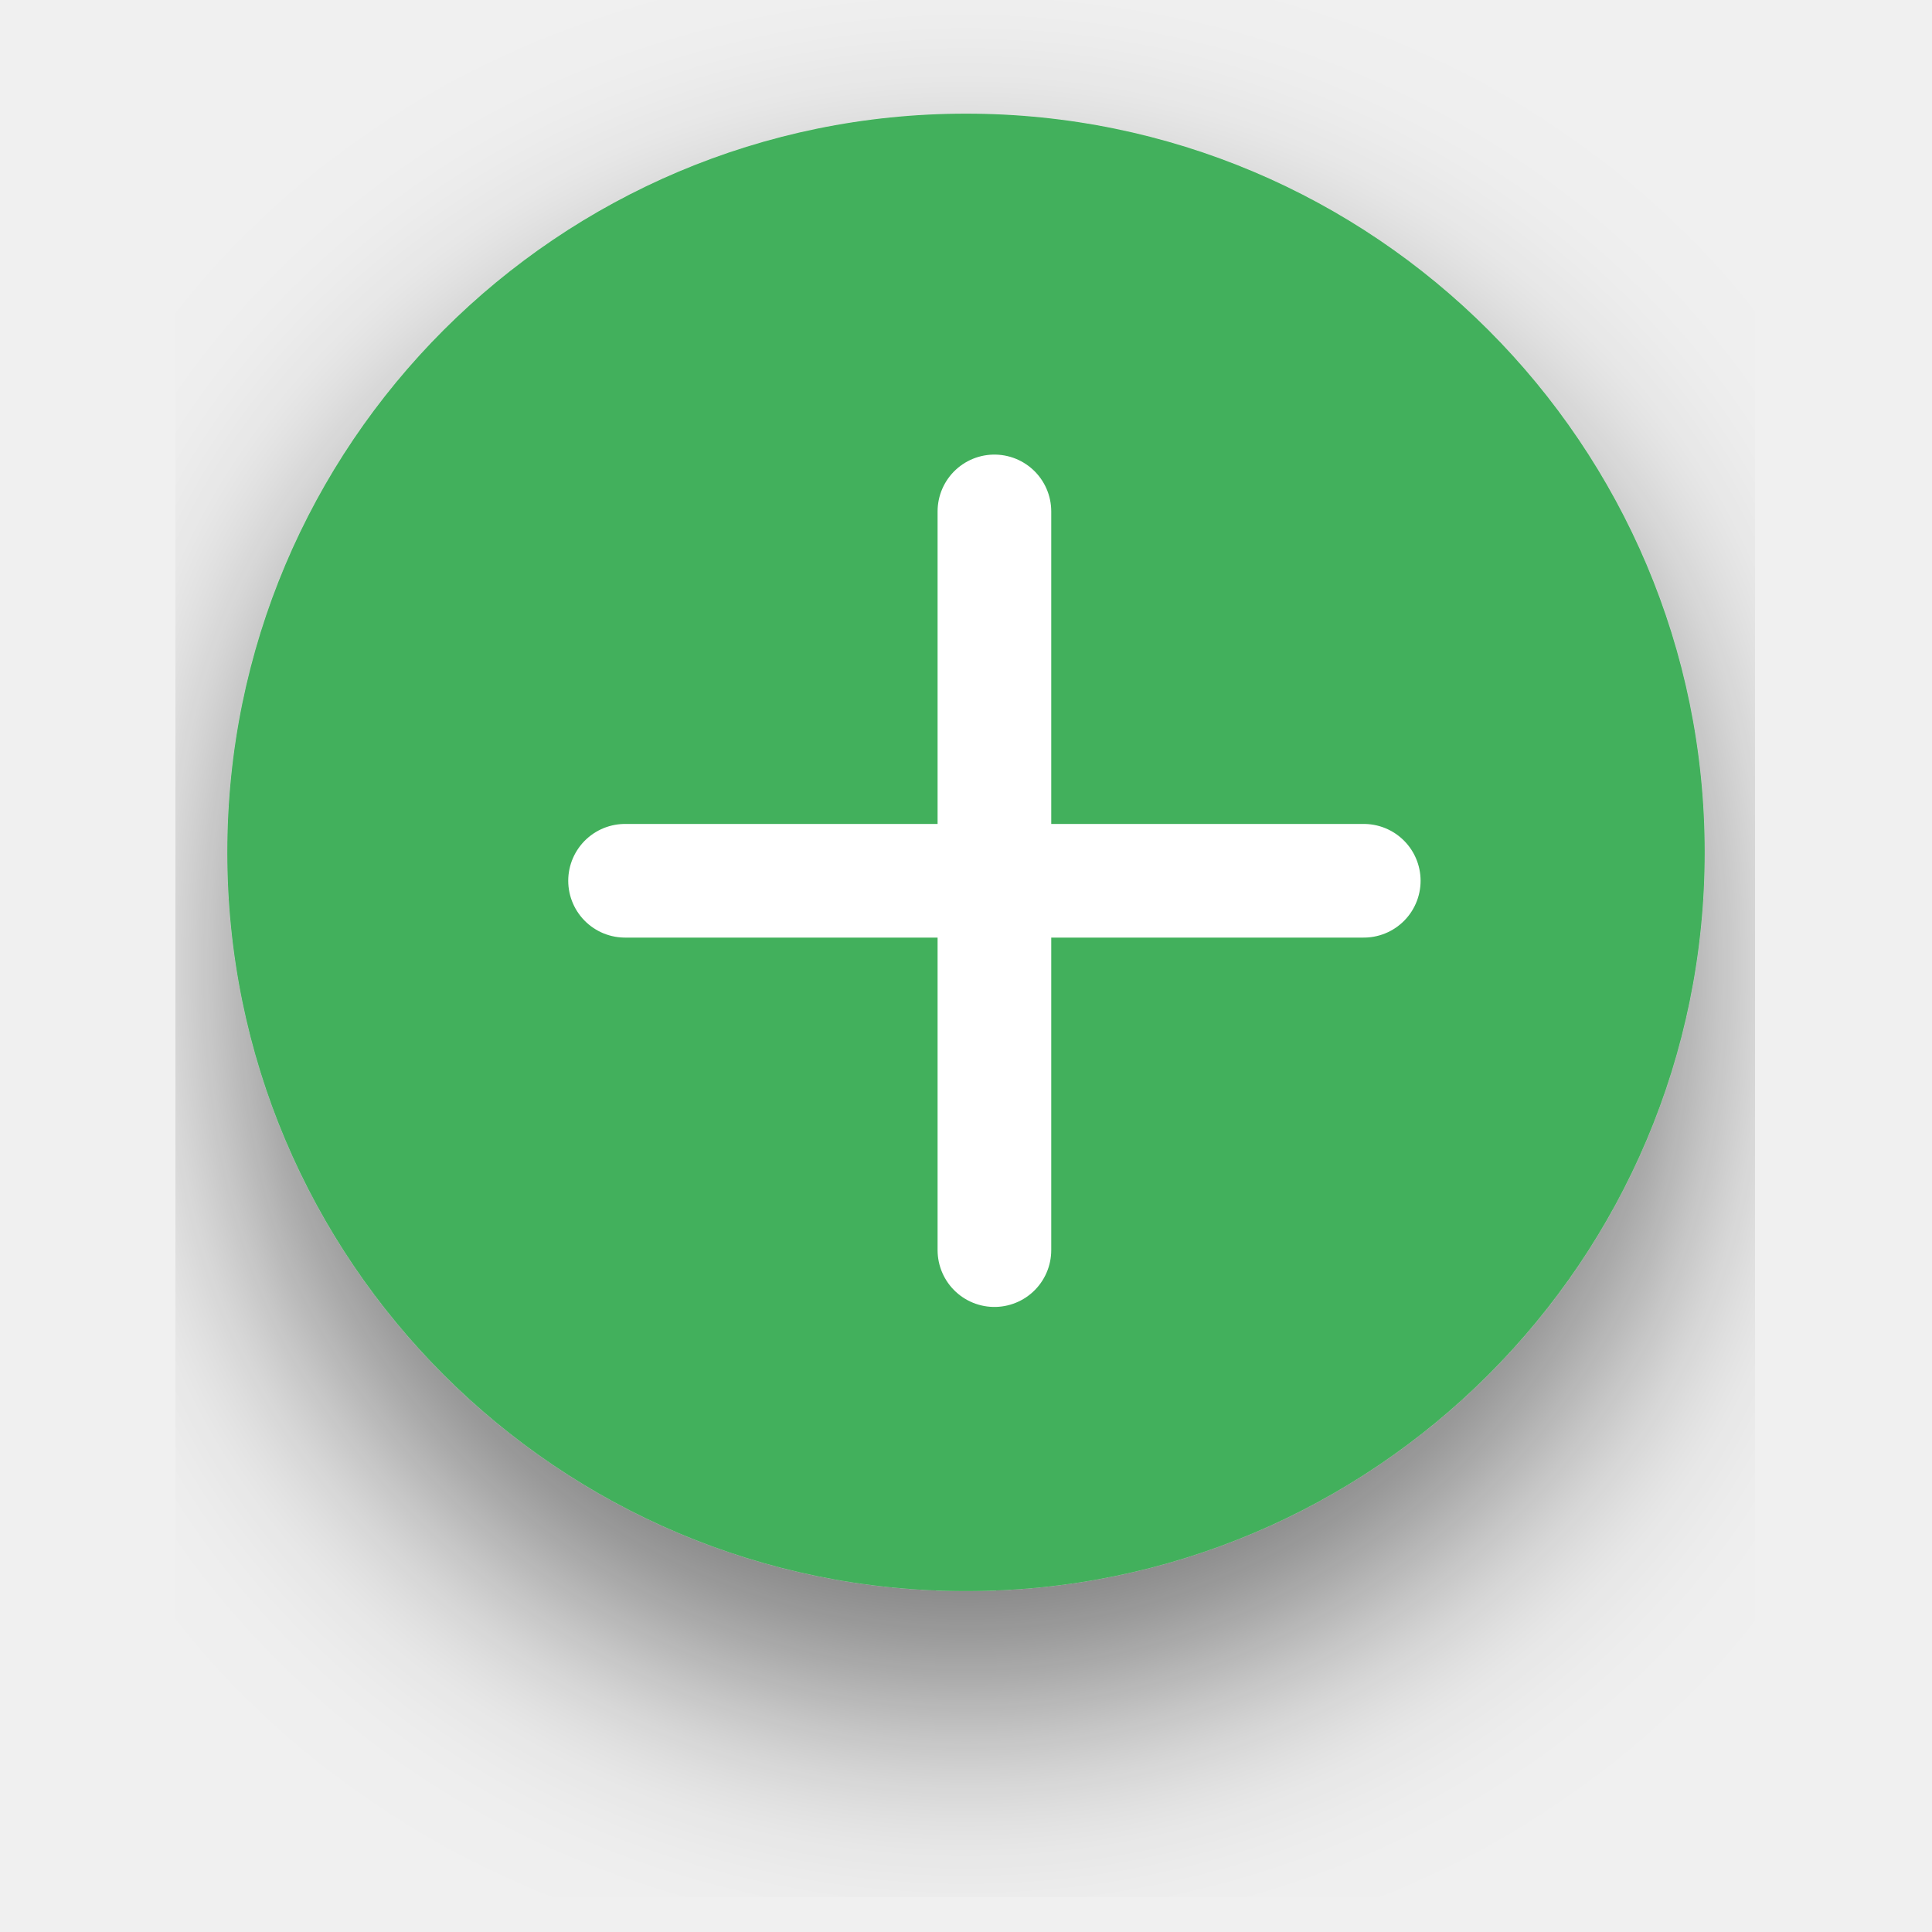
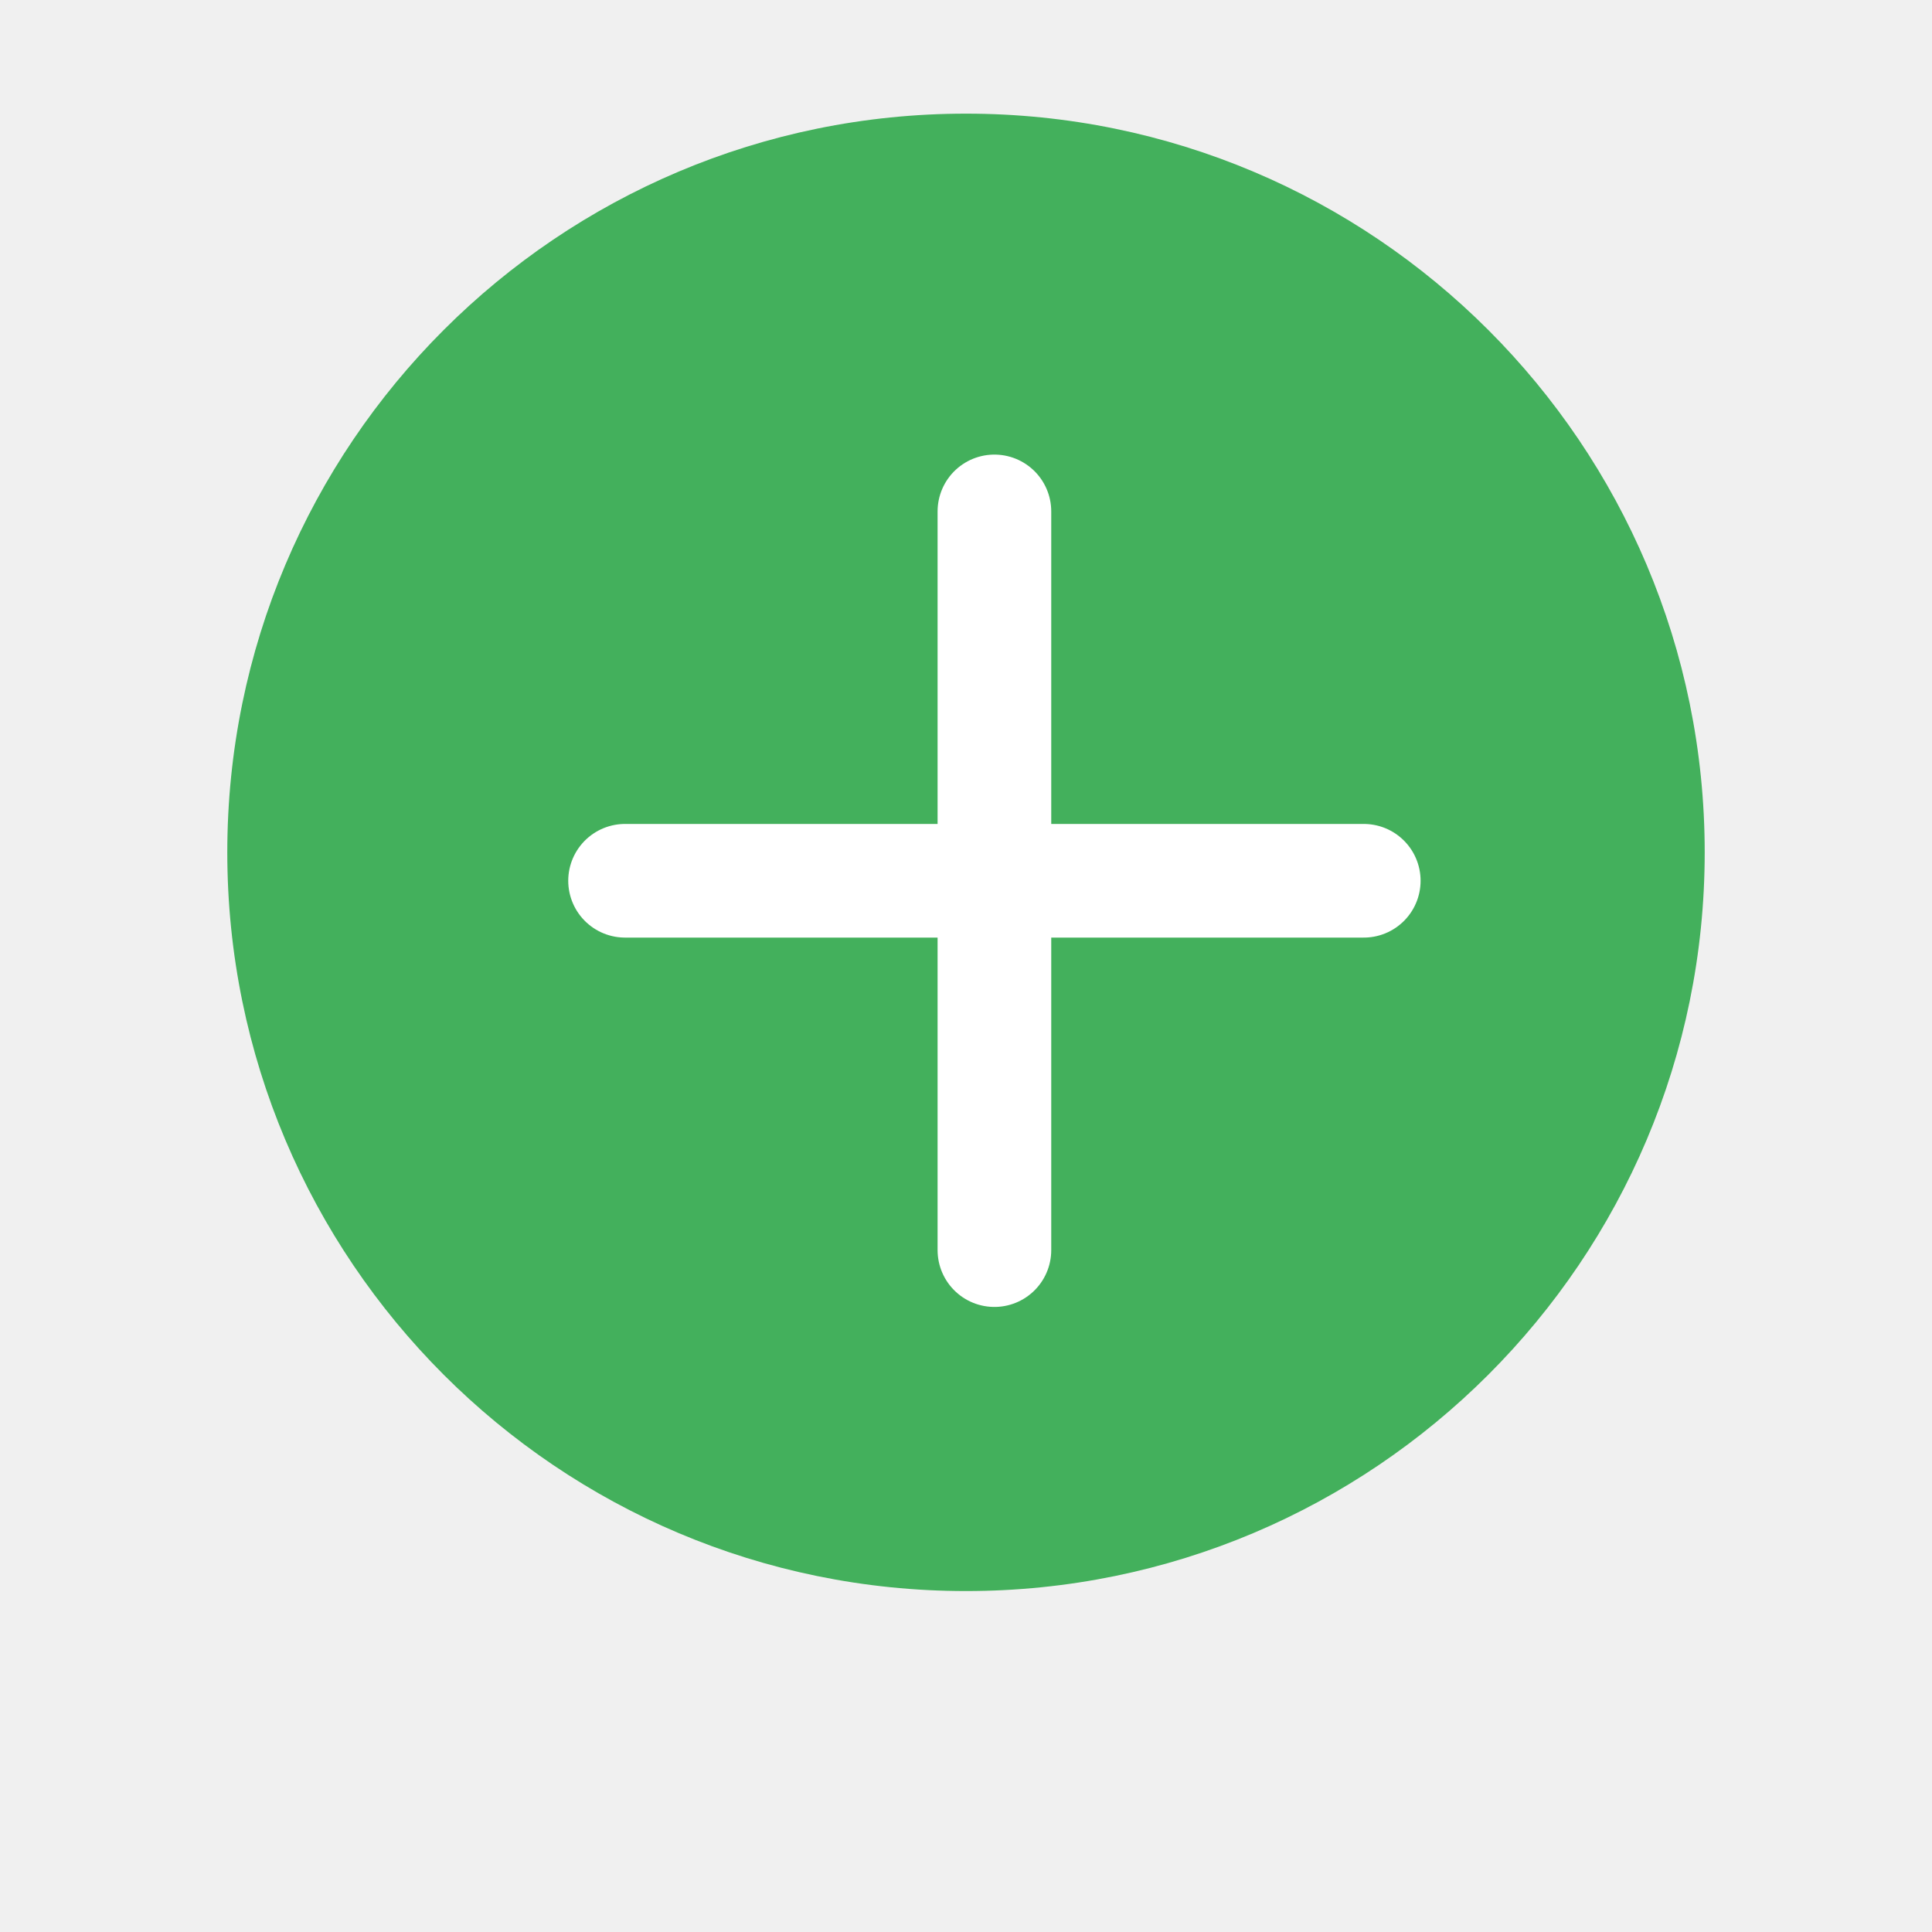
<svg xmlns="http://www.w3.org/2000/svg" width="34" height="34" viewBox="0 0 34 34">
-   <defs>
-     <filter id="a" width="106.9%" height="141.4%" x="-3.5%" y="-20.7%" filterUnits="objectBoundingBox">
-       <feOffset dy="2" in="SourceAlpha" result="shadowOffsetOuter1" />
-       <feGaussianBlur in="shadowOffsetOuter1" result="shadowBlurOuter1" stdDeviation="2" />
-       <feColorMatrix in="shadowBlurOuter1" result="shadowMatrixOuter1" values="0 0 0 0 0 0 0 0 0 0 0 0 0 0 0 0 0 0 0.5 0" />
-       <feMerge>
-         <feMergeNode in="shadowMatrixOuter1" />
-         <feMergeNode in="SourceGraphic" />
-       </feMerge>
-     </filter>
-   </defs>
-   <g fill="none" fill-rule="evenodd" filter="url(#a)" transform="translate(4 2)">
+   <g fill="none" fill-rule="evenodd" transform="translate(4 2)">
    <circle cx="13" cy="13" r="13" fill="#43B05C" />
    <path stroke="#FFF" stroke-linecap="round" stroke-linejoin="round" stroke-width="2" d="M13.5 7v13M20 13.5H7" />
  </g>
</svg>
